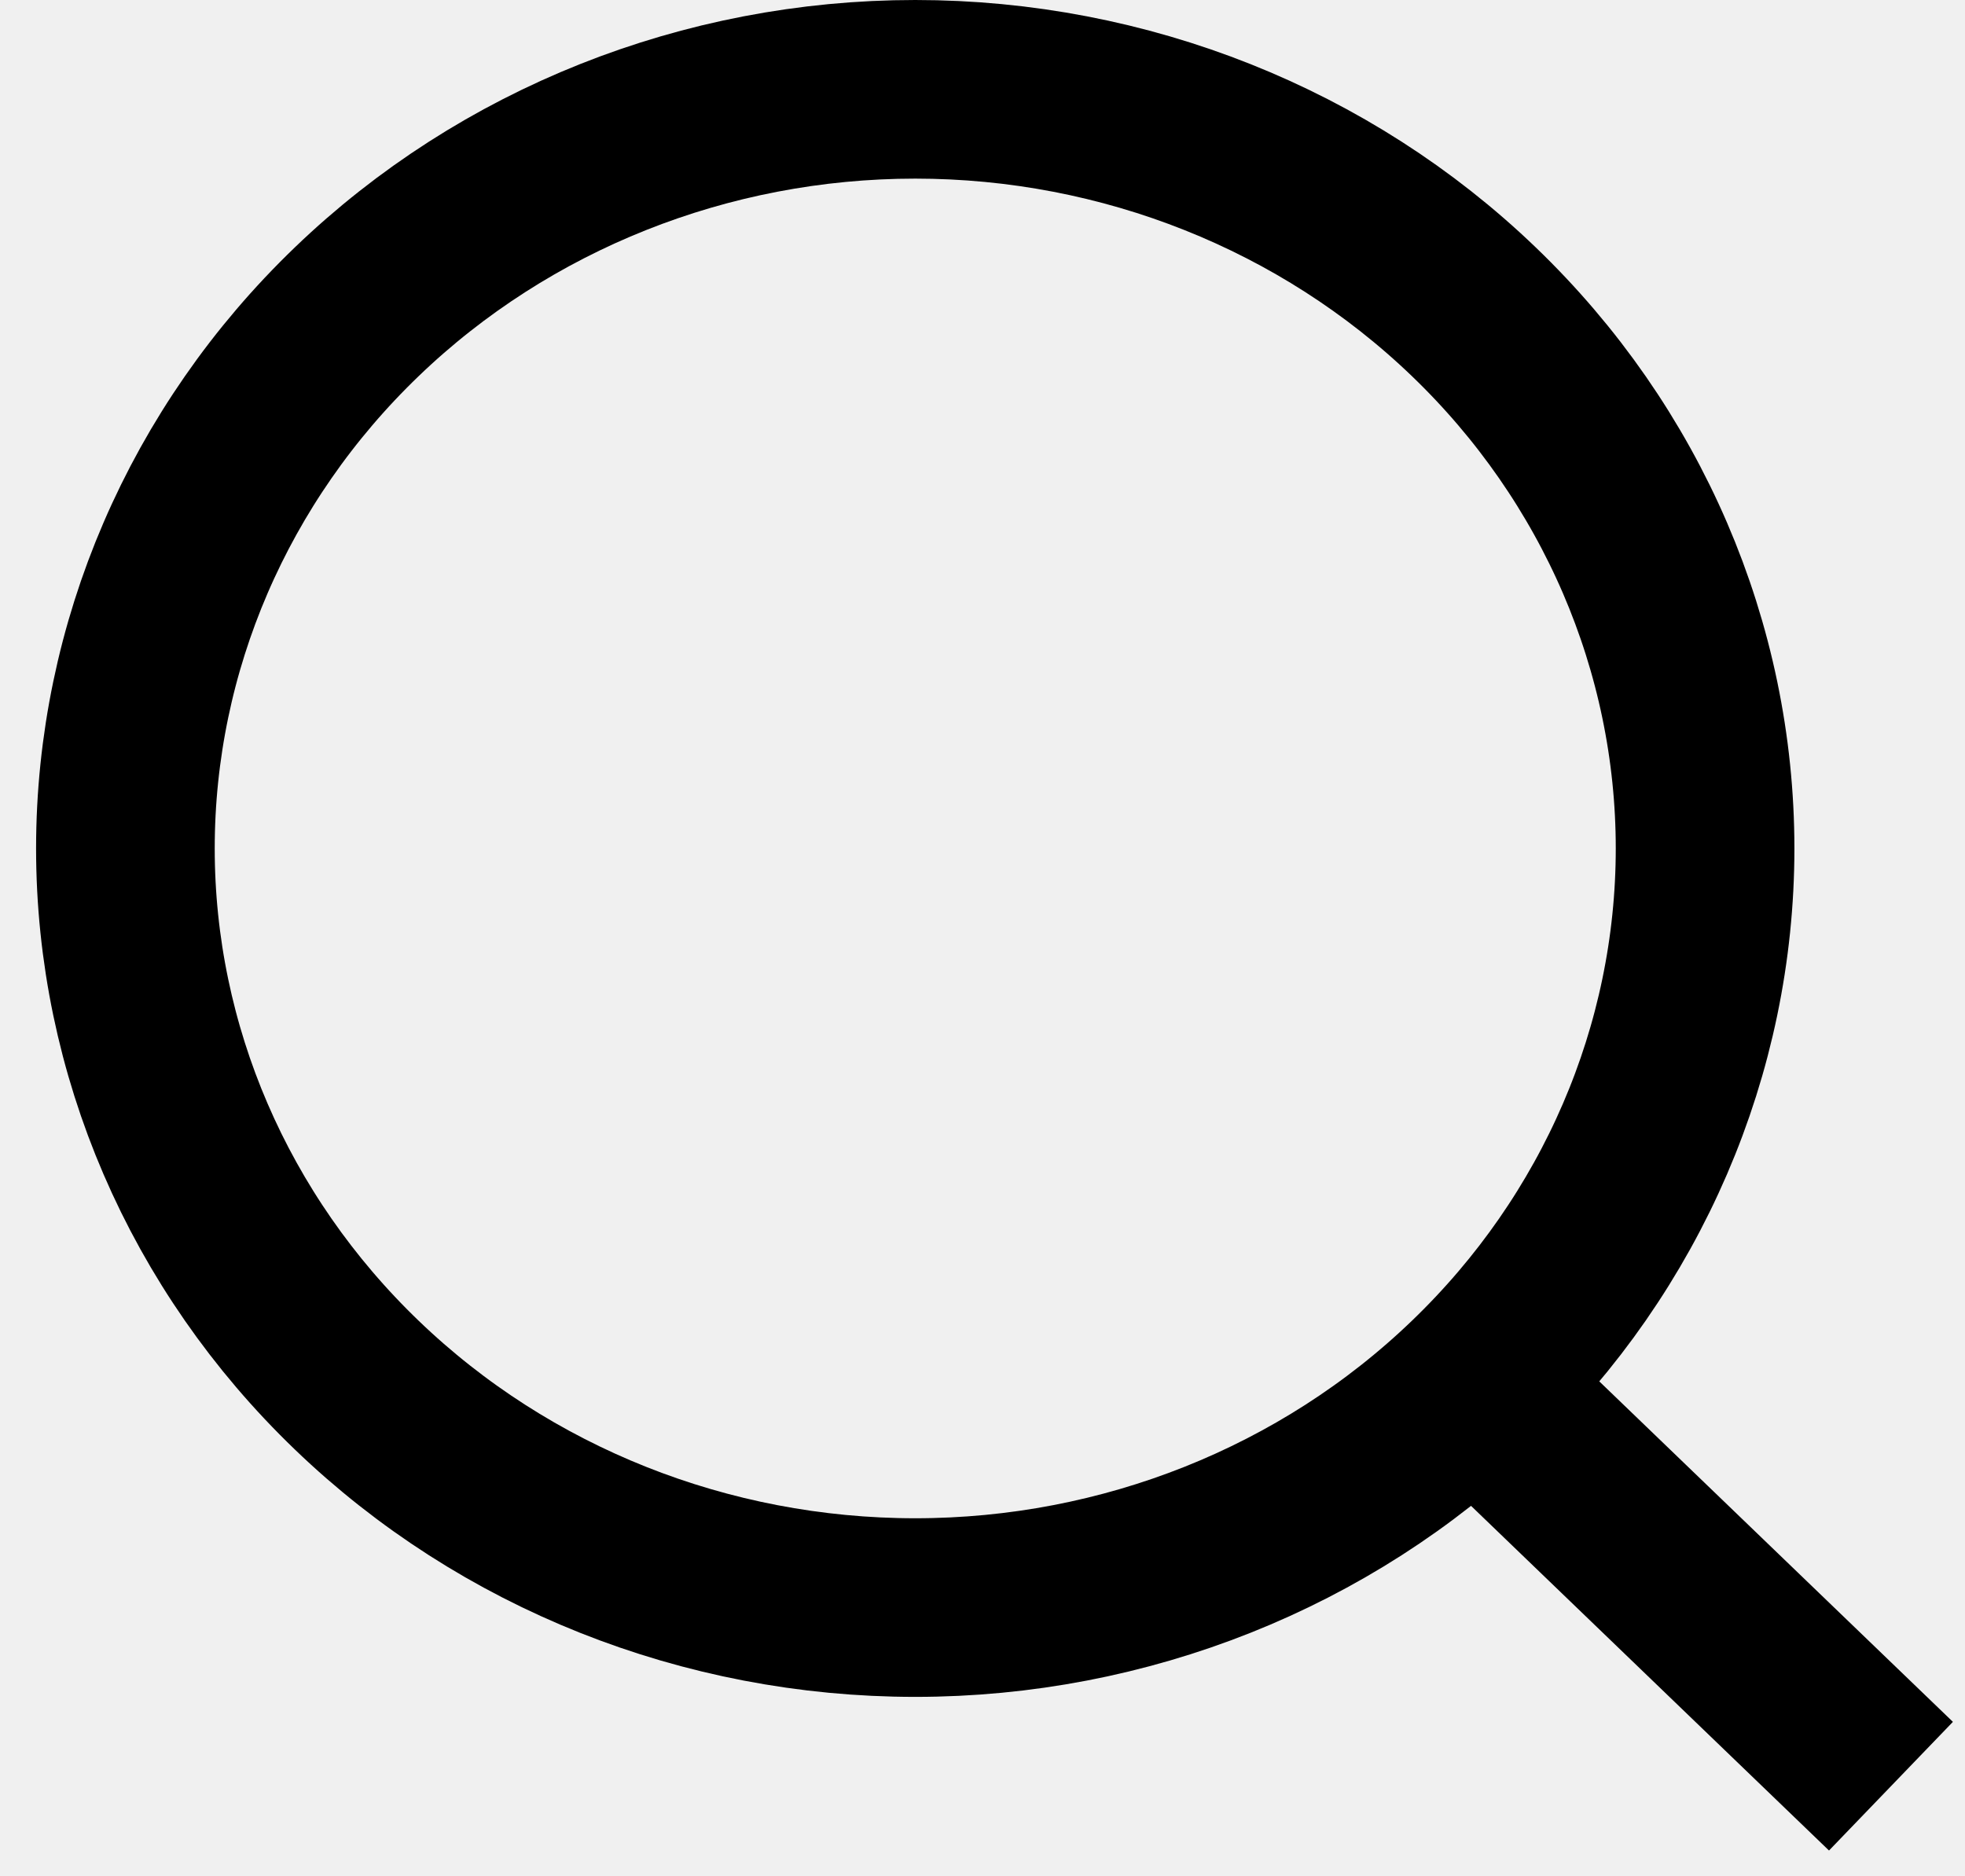
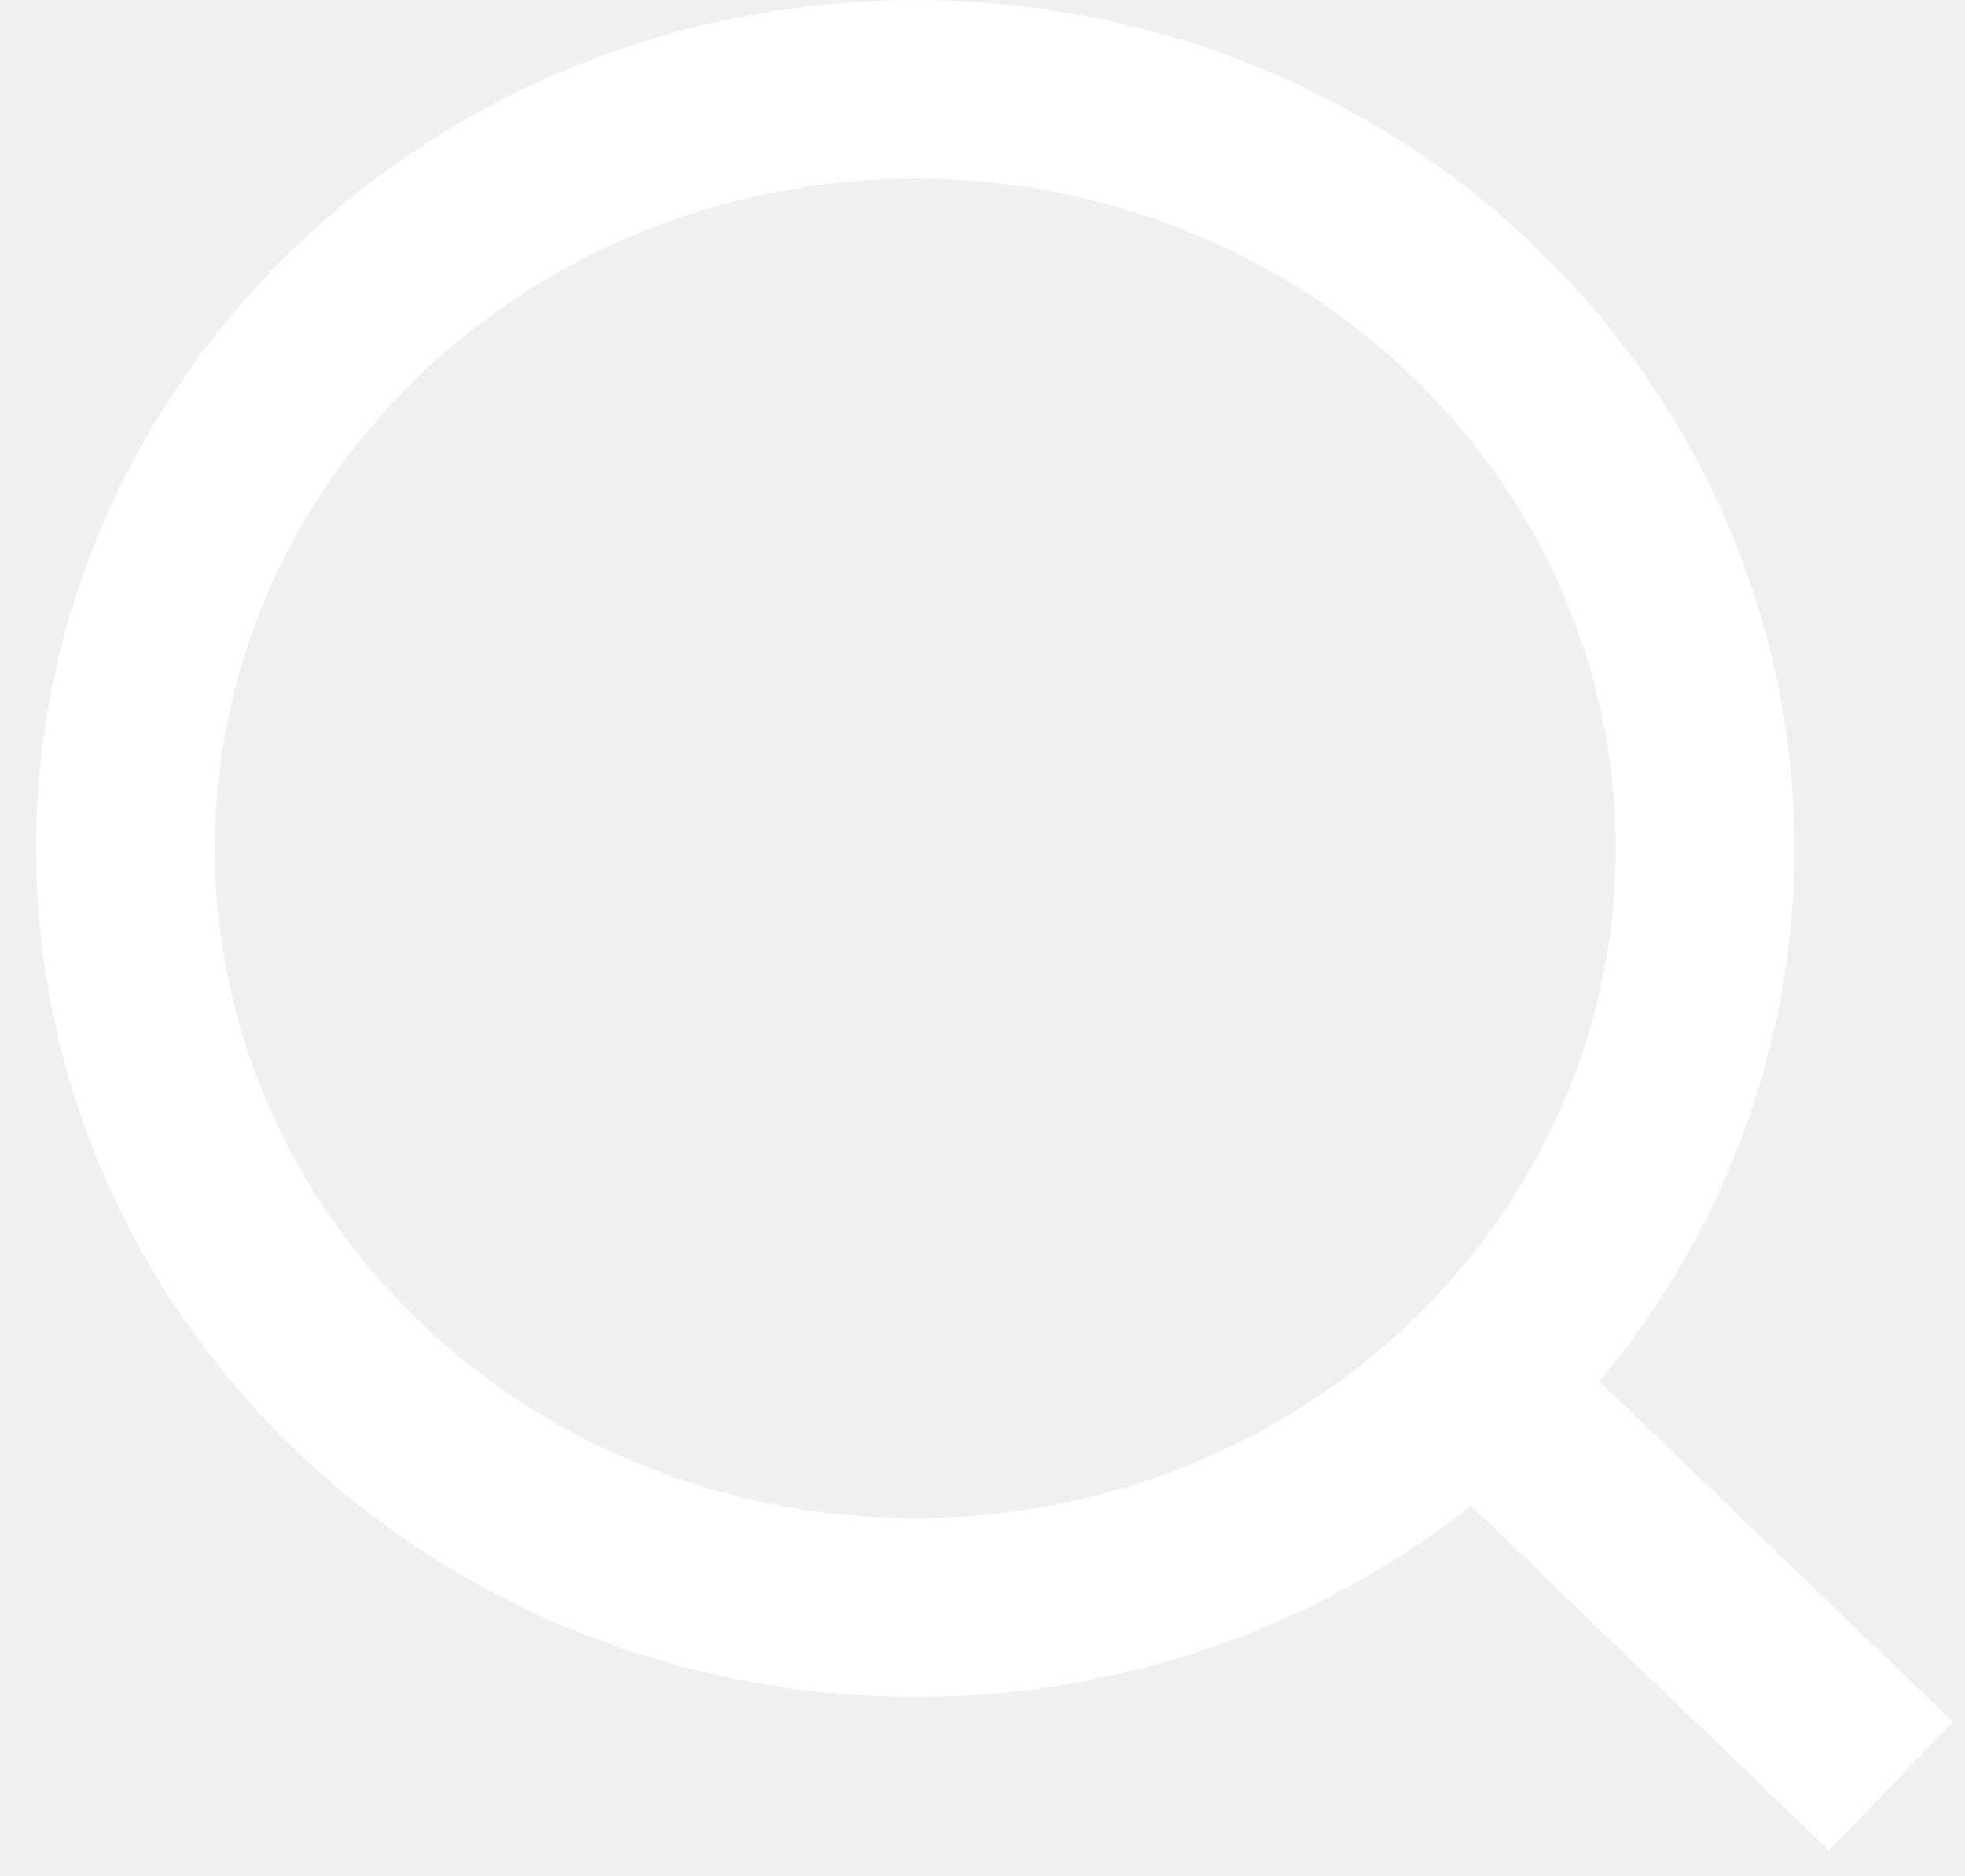
<svg xmlns="http://www.w3.org/2000/svg" width="22" height="21" viewBox="0 0 22 21" fill="none">
-   <path d="M21.171 20L16.504 15.506L21.171 20ZM19.09 9.5C19.09 11.754 18.159 13.916 16.5 15.51C14.842 17.105 12.593 18 10.247 18C7.902 18 5.653 17.105 3.995 15.51C2.336 13.916 1.404 11.754 1.404 9.5C1.404 7.246 2.336 5.084 3.995 3.49C5.653 1.896 7.902 1 10.247 1C12.593 1 14.842 1.896 16.5 3.49C18.159 5.084 19.09 7.246 19.09 9.5V9.5Z" stroke="black" stroke-width="2" stroke-linecap="round" />
+   <path d="M21.171 20L16.504 15.506L21.171 20ZM19.09 9.5C19.09 11.754 18.159 13.916 16.5 15.51C14.842 17.105 12.593 18 10.247 18C7.902 18 5.653 17.105 3.995 15.51C2.336 13.916 1.404 11.754 1.404 9.5C1.404 7.246 2.336 5.084 3.995 3.49C5.653 1.896 7.902 1 10.247 1C12.593 1 14.842 1.896 16.5 3.49C18.159 5.084 19.09 7.246 19.09 9.5V9.5Z" stroke="white" stroke-width="2" stroke-linecap="round" />
</svg>
